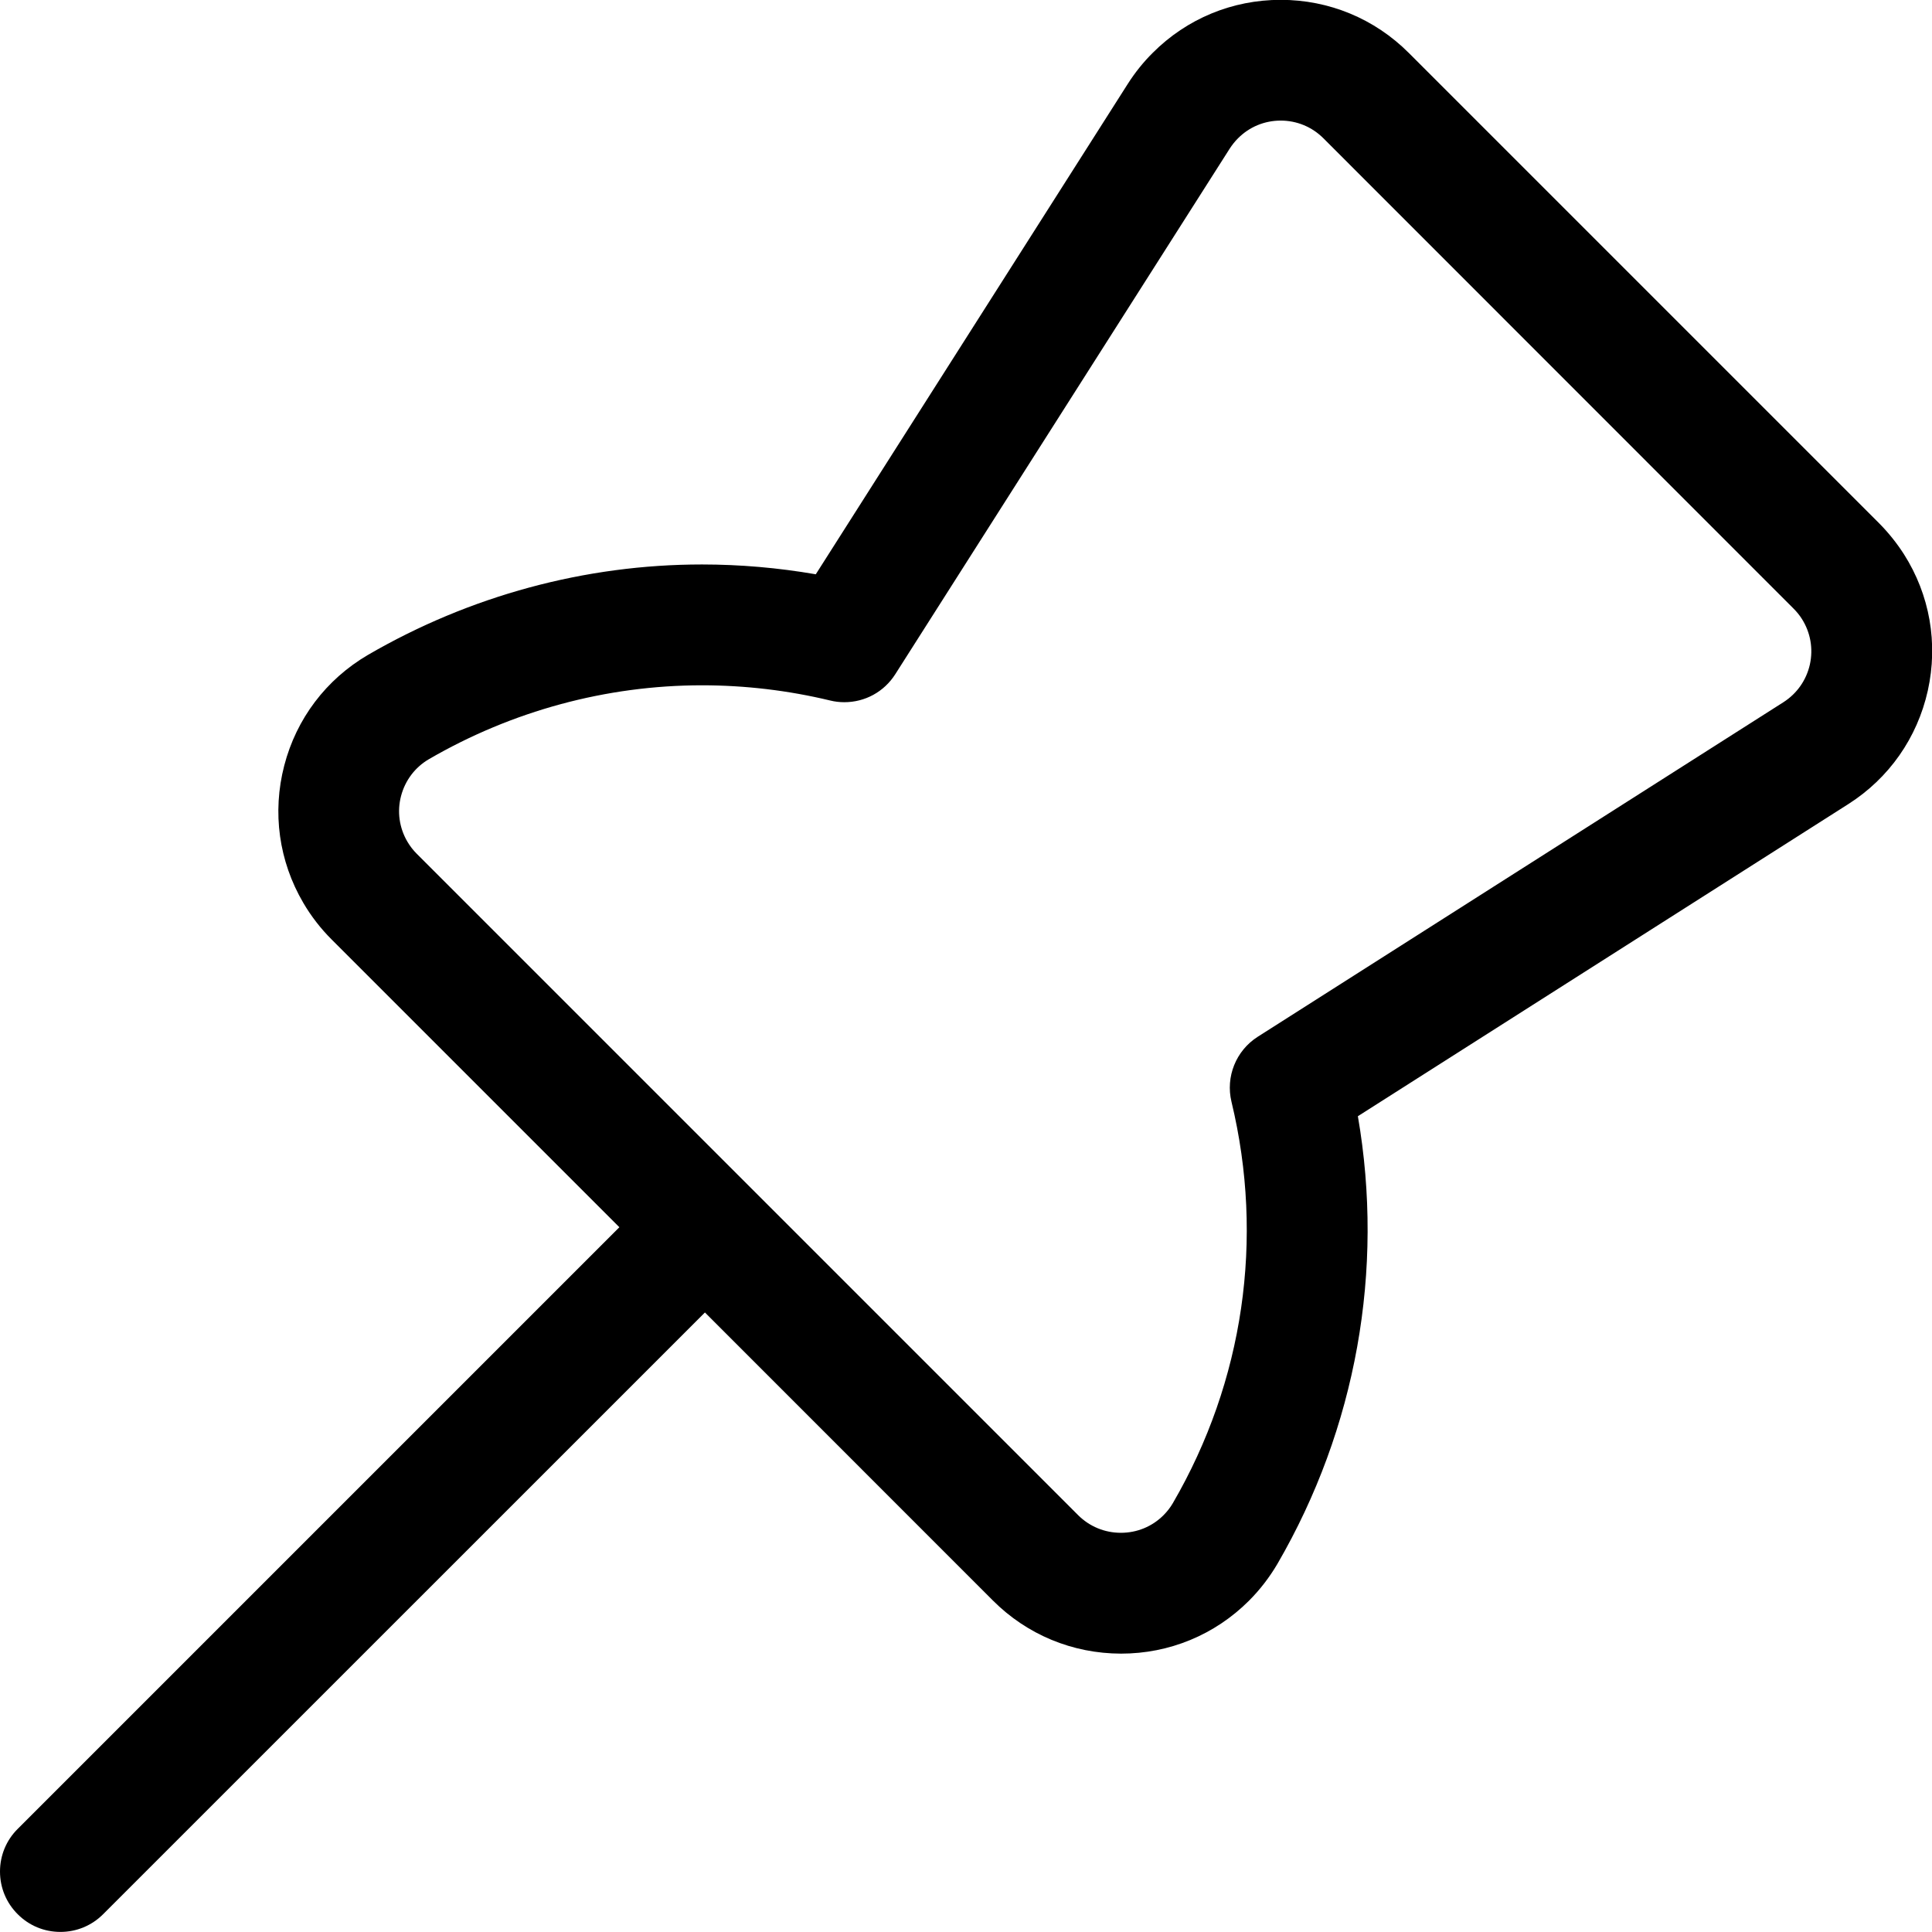
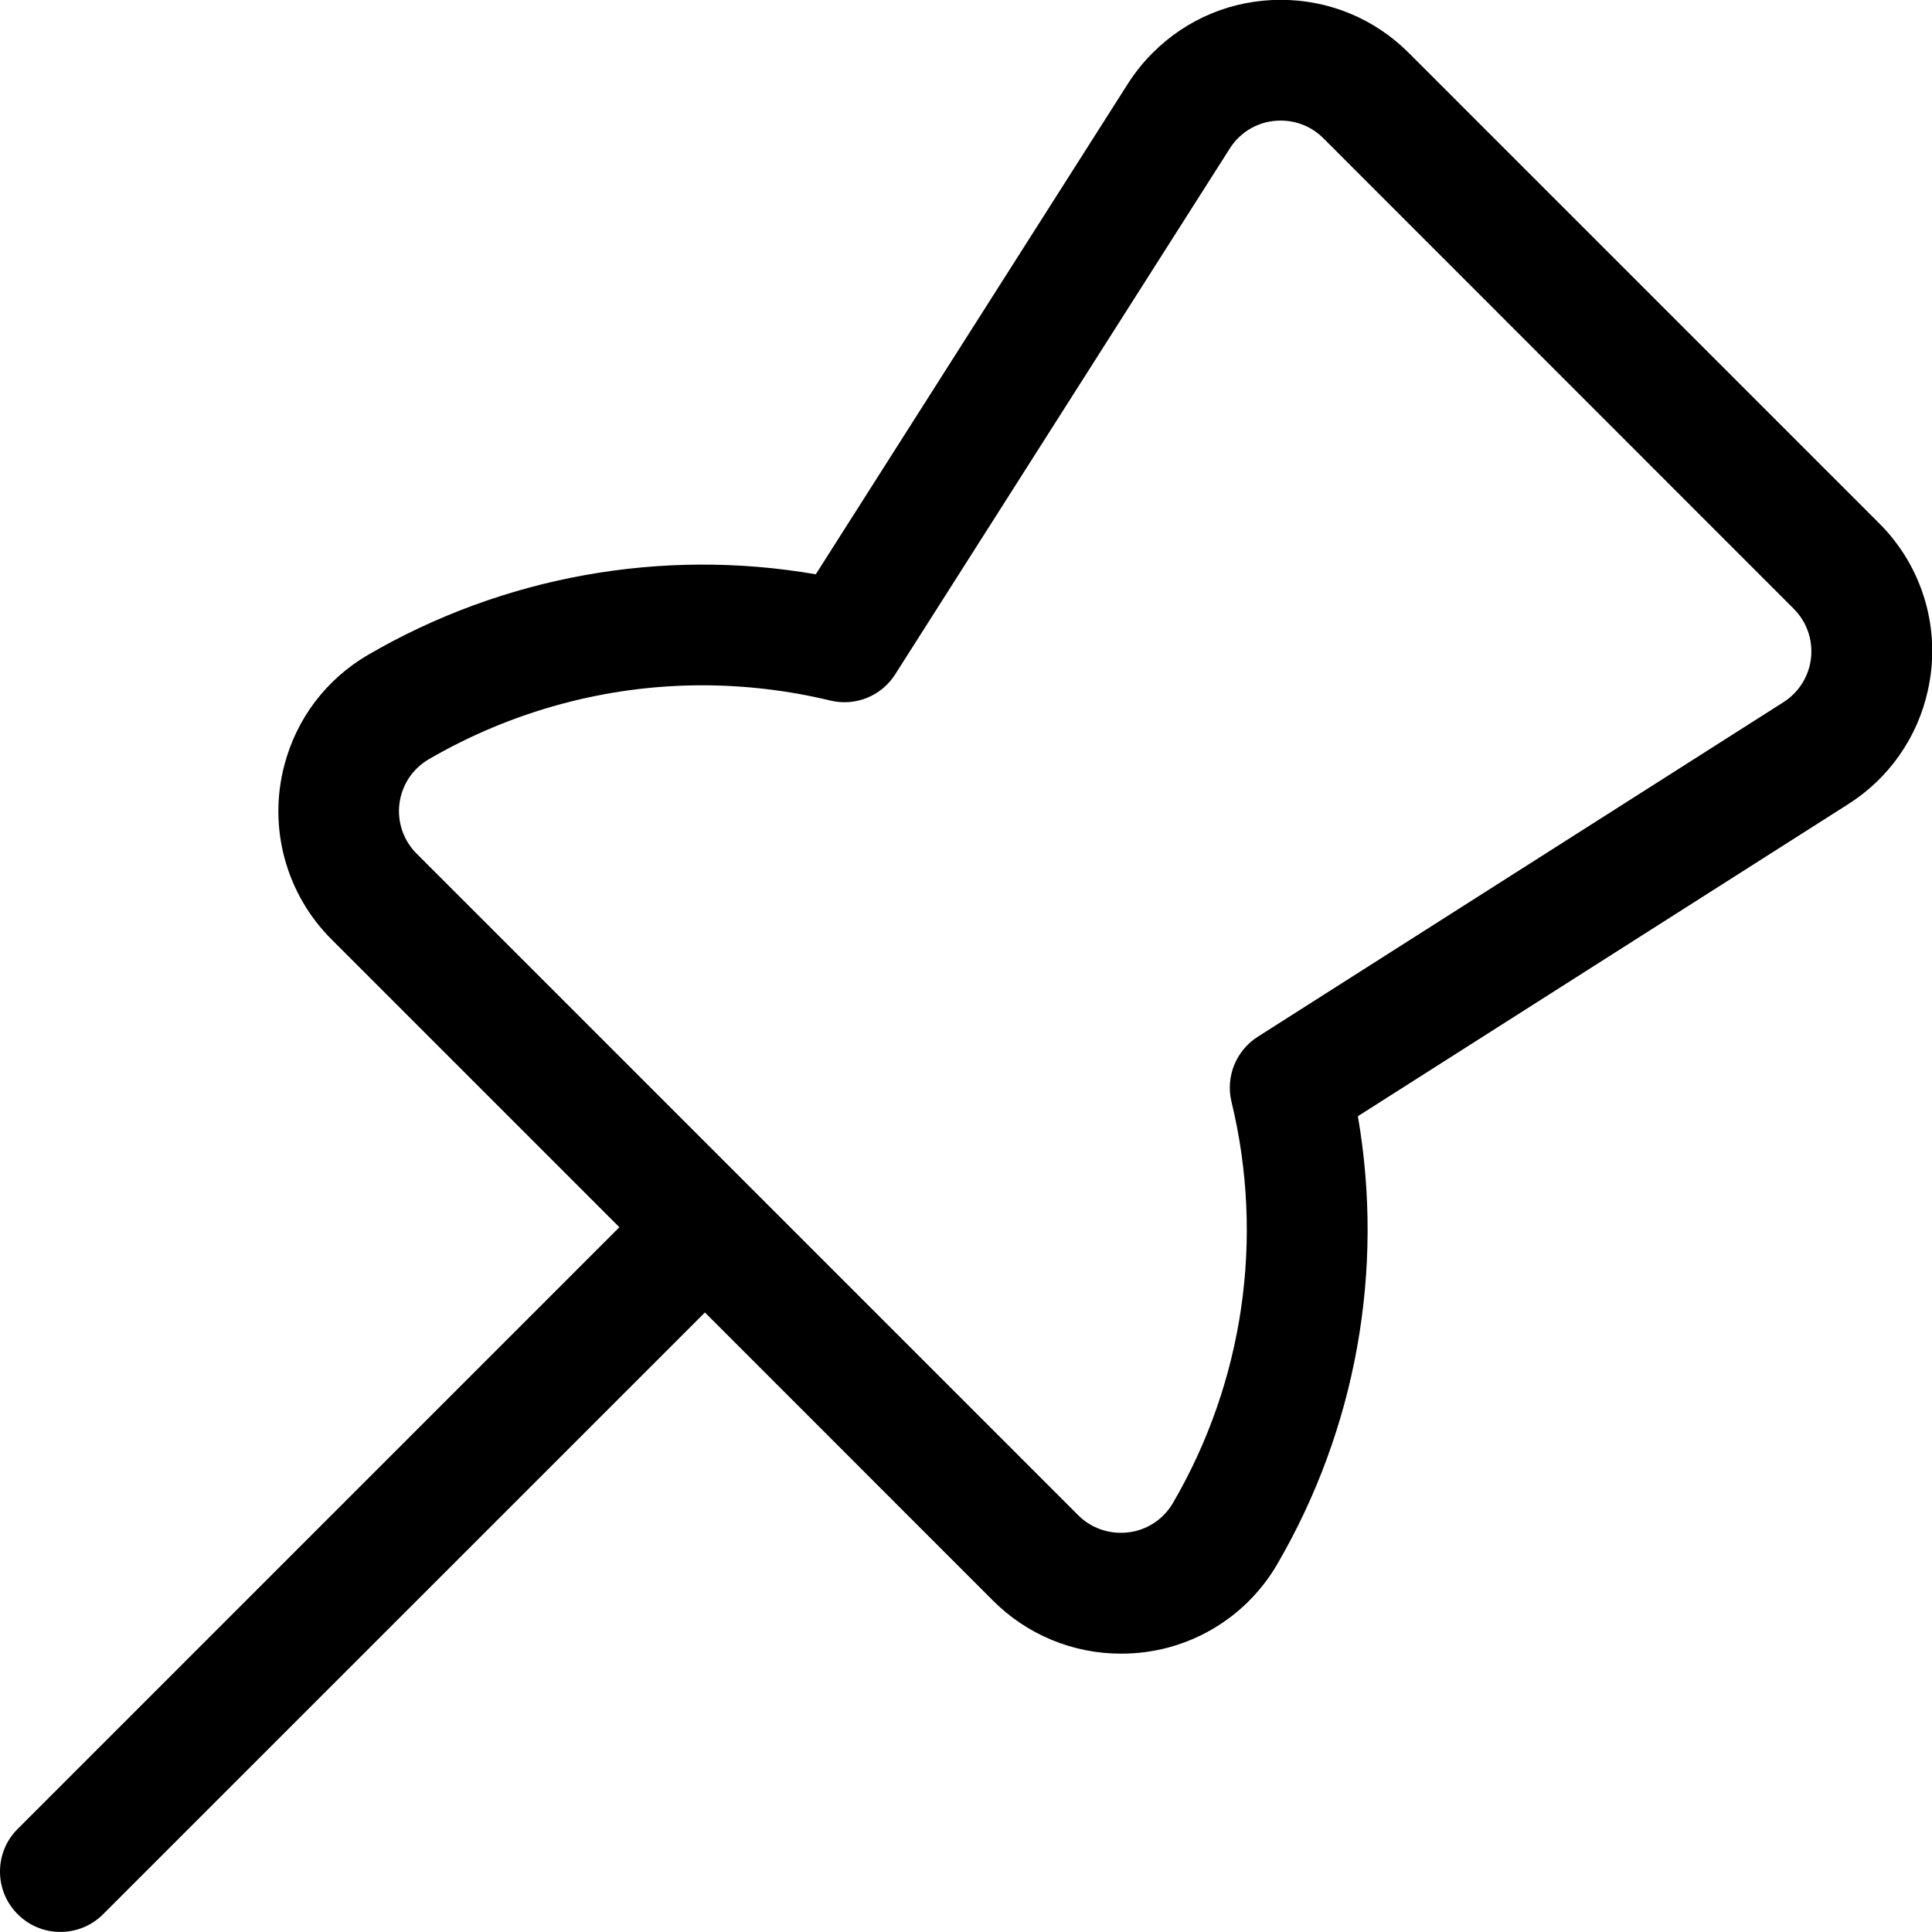
- <svg xmlns="http://www.w3.org/2000/svg" version="1.1" id="Layer_1" x="0px" y="0px" viewBox="0 0 24 24" style="enable-background:new 0 0 24 24;" xml:space="preserve">
-   <g>
-     <path d="M0.75,23.999c-0.2,0-0.389-0.078-0.53-0.22C0.078,23.638,0,23.449,0,23.249s0.078-0.389,0.22-0.53l7.474-7.474   l-3.575-3.575c-0.135-0.135-0.254-0.288-0.351-0.454c-0.304-0.518-0.388-1.124-0.237-1.706C3.682,8.928,4.051,8.44,4.57,8.136   c1.266-0.736,2.7-1.124,4.15-1.124c0.472,0,0.946,0.041,1.414,0.122l3.877-6.094c0.089-0.139,0.192-0.268,0.308-0.383   c0.424-0.425,0.989-0.659,1.59-0.659s1.166,0.234,1.591,0.659l5.843,5.843c0.117,0.118,0.22,0.247,0.308,0.384   c0.322,0.506,0.427,1.108,0.297,1.695c-0.131,0.587-0.482,1.088-0.988,1.41l-6.092,3.877c0.331,1.911-0.021,3.877-1,5.562   c-0.099,0.168-0.218,0.322-0.354,0.458c-0.424,0.423-0.988,0.656-1.588,0.656c-0.604-0.001-1.169-0.236-1.593-0.661l-3.576-3.577   L1.28,23.78C1.139,23.921,0.95,23.999,0.75,23.999z M8.72,8.513c-1.186,0-2.36,0.318-3.394,0.919   C5.156,9.532,5.033,9.694,4.982,9.888c-0.051,0.194-0.022,0.396,0.079,0.568c0.033,0.056,0.072,0.106,0.117,0.151l8.214,8.214   c0.142,0.142,0.331,0.22,0.532,0.22c0.2,0,0.388-0.077,0.529-0.218c0.046-0.046,0.085-0.096,0.117-0.151   c0.879-1.512,1.138-3.283,0.728-4.985c-0.075-0.311,0.056-0.636,0.326-0.808l6.529-4.155c0.169-0.108,0.286-0.274,0.33-0.47   c0.043-0.195,0.008-0.396-0.099-0.565c-0.029-0.046-0.064-0.089-0.103-0.128L16.44,1.718c-0.142-0.142-0.33-0.22-0.531-0.22   c-0.2,0-0.389,0.078-0.53,0.22C15.34,1.757,15.306,1.8,15.276,1.846l-4.155,6.53c-0.139,0.218-0.375,0.347-0.633,0.347   c-0.059,0-0.118-0.007-0.175-0.021C9.79,8.576,9.254,8.513,8.72,8.513z" />
-   </g>
+ <svg xmlns="http://www.w3.org/2000/svg" viewBox="0 0 24 24">
+   <path d="M.75 23.999a.743.743 0 01-.53-.22c-.142-.141-.22-.33-.22-.53s.078-.389.22-.53l7.474-7.474-3.575-3.575a2.248 2.248 0 01-.588-2.16c.151-.582.52-1.07 1.039-1.374a8.266 8.266 0 015.564-1.002l3.877-6.094c.089-.139.192-.268.308-.383.424-.425.989-.659 1.59-.659s1.166.234 1.591.659L23.343 6.5a2.236 2.236 0 01.605 2.079 2.238 2.238 0 01-.988 1.41l-6.092 3.877a8.257 8.257 0 01-1 5.562 2.234 2.234 0 01-1.942 1.114 2.239 2.239 0 01-1.593-.661l-3.576-3.577L1.28 23.78a.746.746 0 01-.53.219zM8.72 8.513c-1.186 0-2.36.318-3.394.919a.746.746 0 00-.148 1.175l8.214 8.214c.142.142.331.22.532.22a.743.743 0 00.646-.369 6.737 6.737 0 00.728-4.985.75.75 0 01.326-.808l6.529-4.155a.748.748 0 00.128-1.163L16.44 1.718a.745.745 0 00-.531-.22.743.743 0 00-.633.348l-4.155 6.53a.746.746 0 01-.808.326 6.809 6.809 0 00-1.593-.189z" />
</svg>
